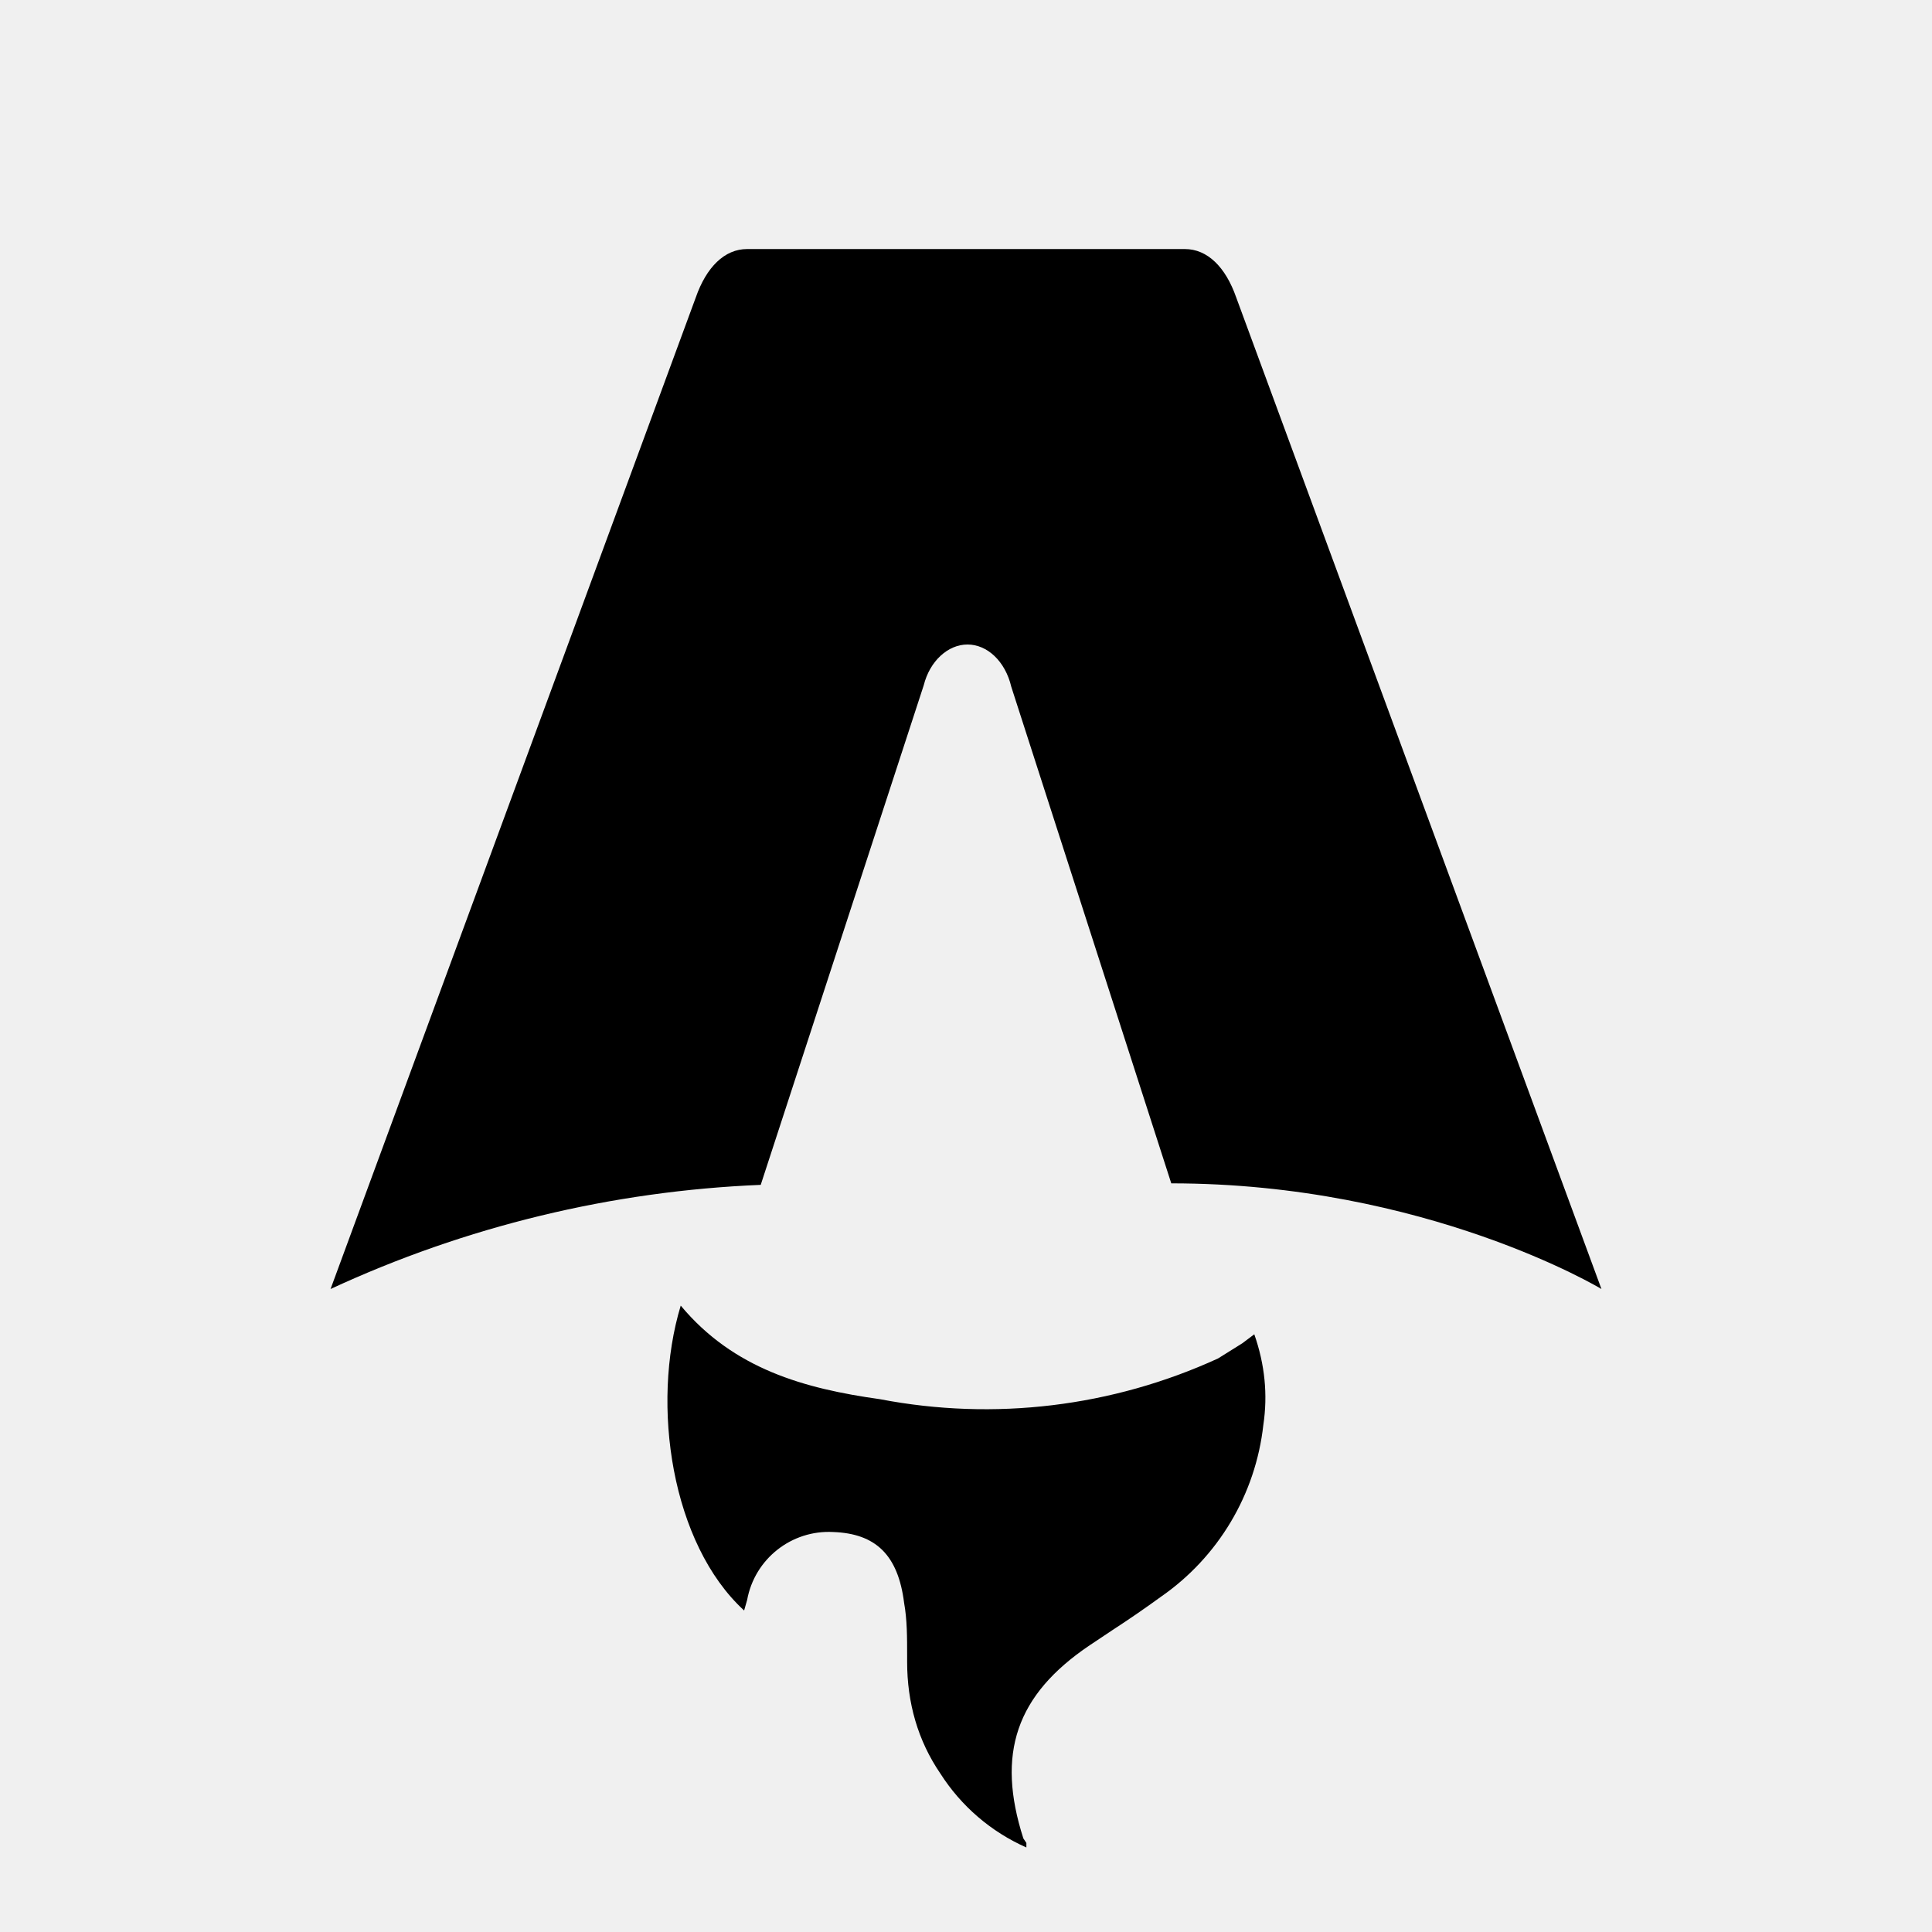
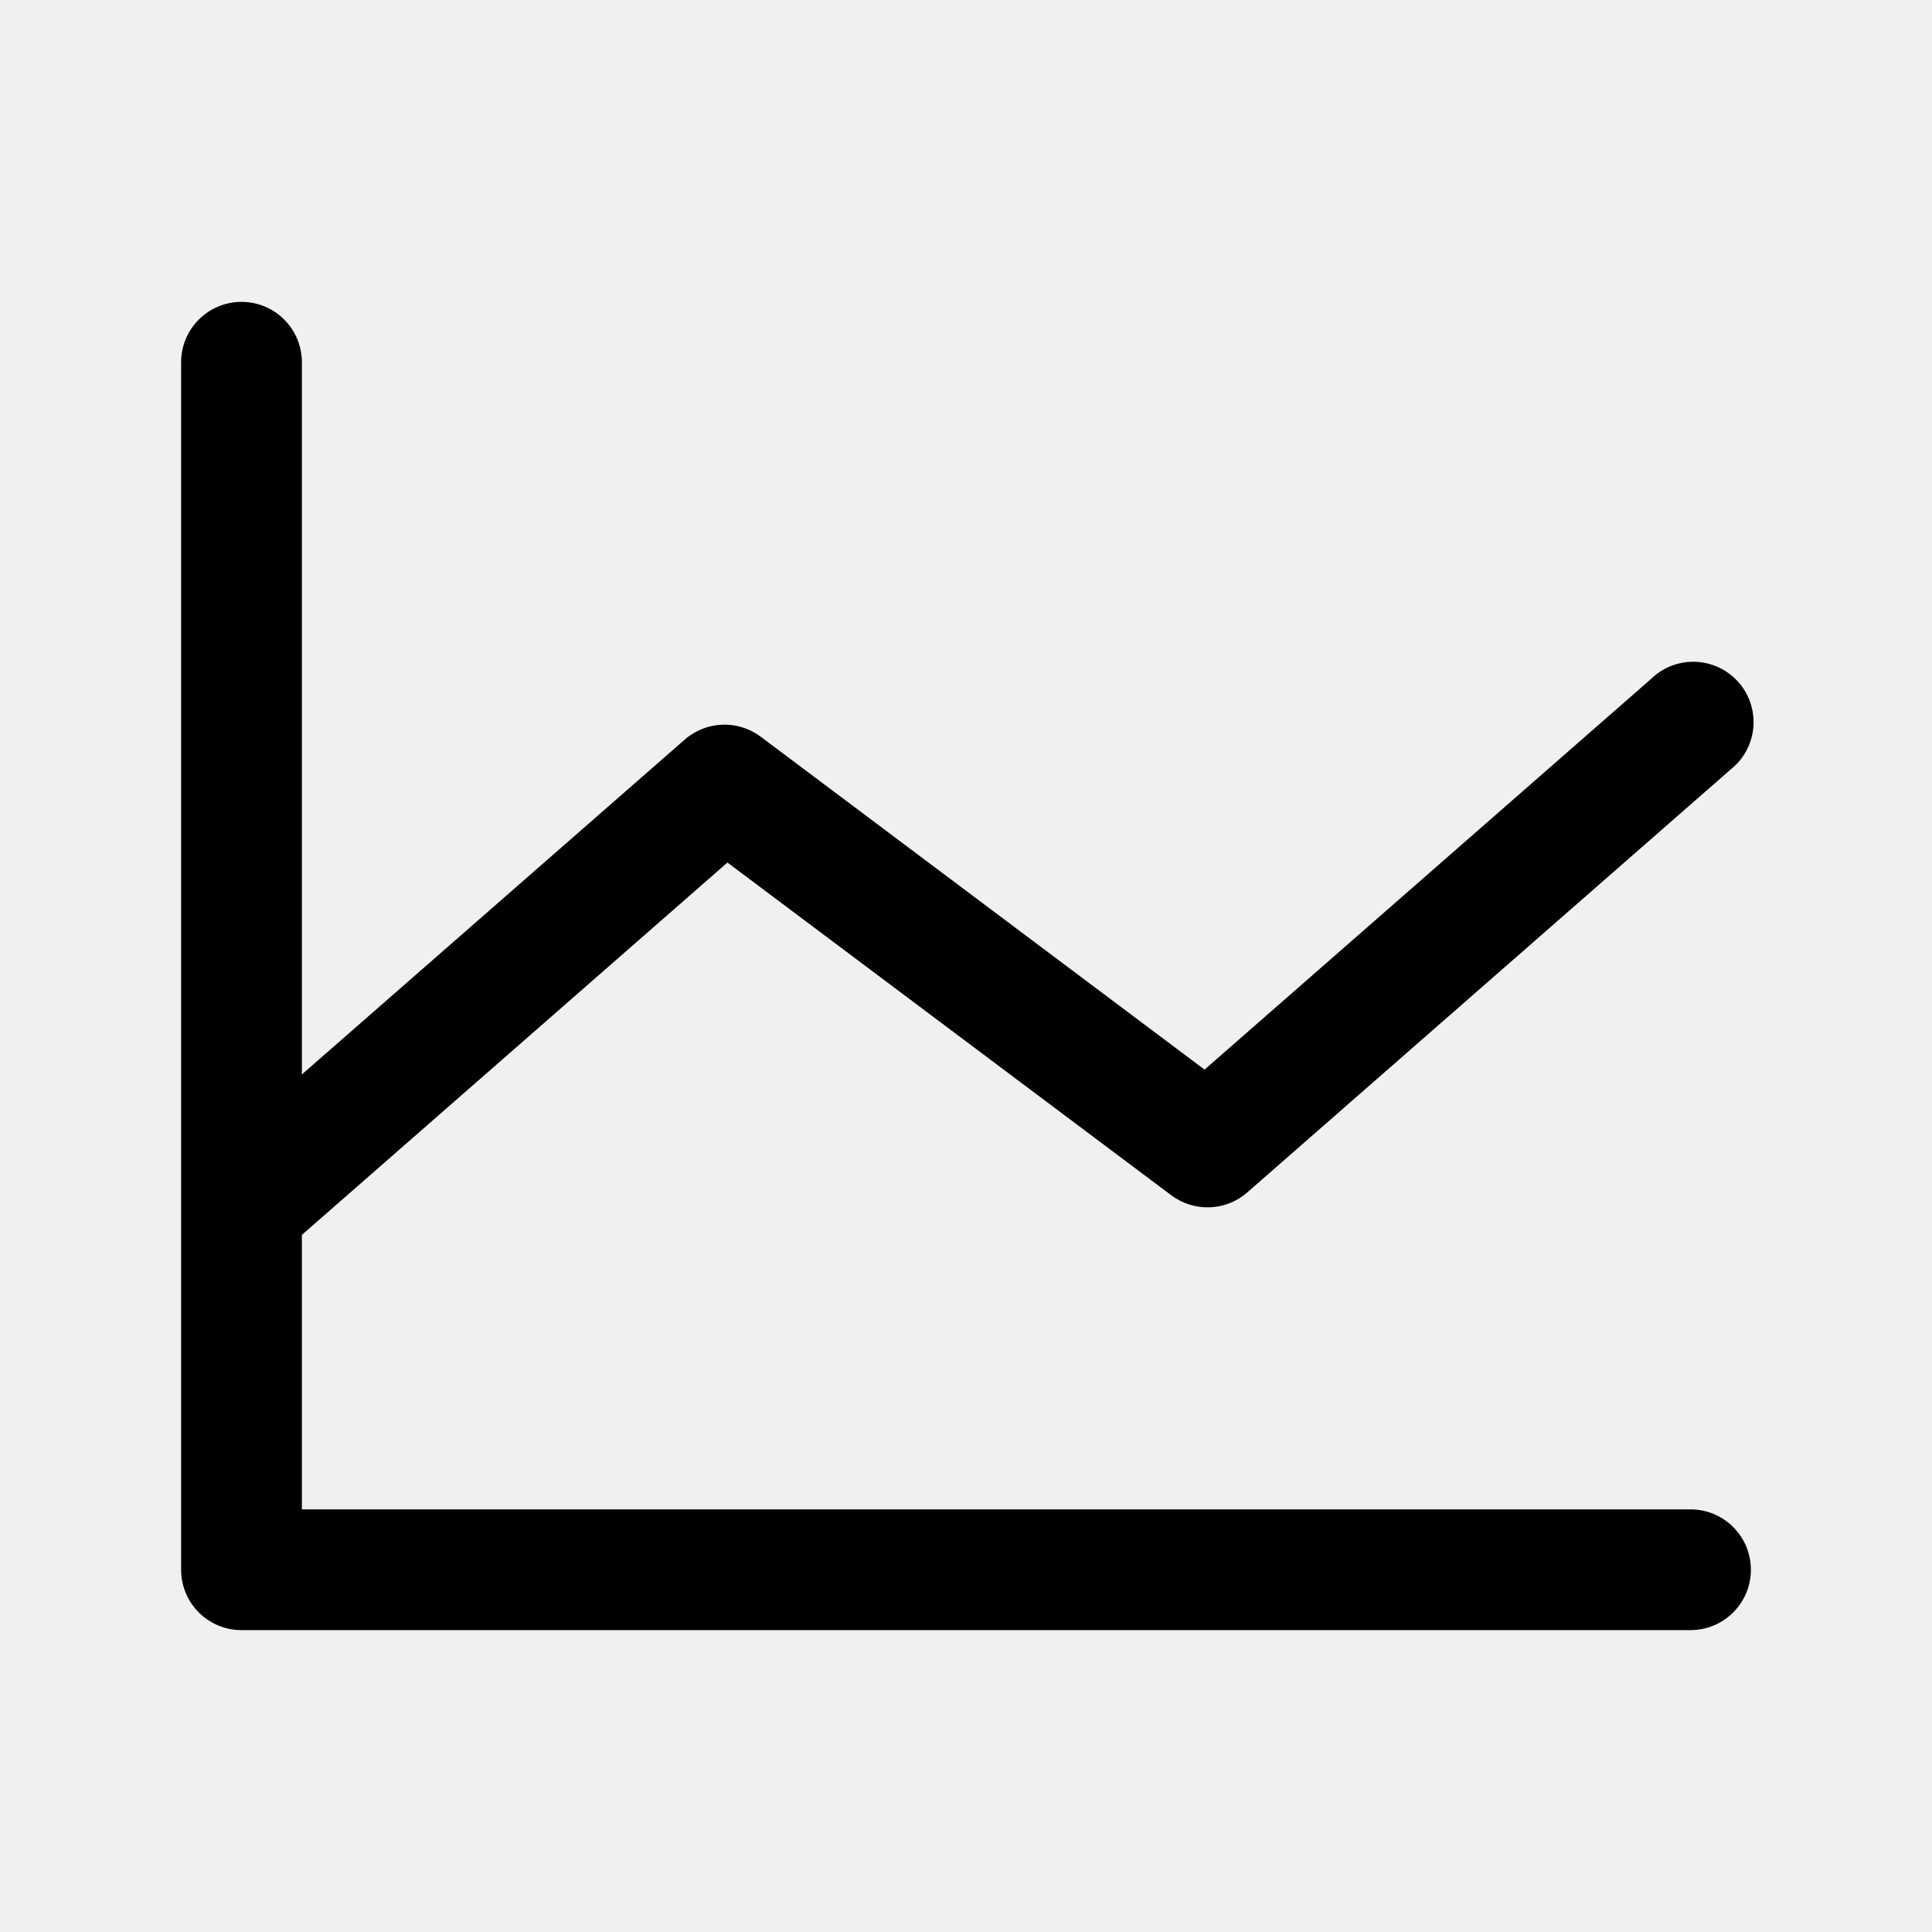
- <svg xmlns="http://www.w3.org/2000/svg" fill="none" viewBox="0 0 128 128">
-   <path d="M50.4 78.5a75.1 75.1 0 0 0-28.5 6.9l24.2-65.7c.7-2 1.9-3.2 3.4-3.2h29c1.5 0 2.7 1.2 3.4 3.2l24.2 65.7s-11.6-7-28.5-7L67 45.5c-.4-1.7-1.6-2.8-2.9-2.8-1.3 0-2.5 1.1-2.9 2.7L50.4 78.5Zm-1.1 28.2Zm-4.2-20.2c-2 6.6-.6 15.8 4.2 20.2a17.5 17.5 0 0 1 .2-.7 5.5 5.5 0 0 1 5.7-4.5c2.8.1 4.3 1.5 4.7 4.7.2 1.1.2 2.3.2 3.5v.4c0 2.7.7 5.2 2.2 7.4a13 13 0 0 0 5.7 4.9v-.3l-.2-.3c-1.8-5.6-.5-9.5 4.4-12.8l1.5-1a73 73 0 0 0 3.2-2.2 16 16 0 0 0 6.8-11.4c.3-2 .1-4-.6-6l-.8.6-1.6 1a37 37 0 0 1-22.4 2.7c-5-.7-9.7-2-13.2-6.2Z" />
+ <svg xmlns="http://www.w3.org/2000/svg" viewBox="0 0 256 256">
+   <path d="M232,208a8,8,0,0,1-8,8H32a8,8,0,0,1-8-8V48a8,8,0,0,1,16,0v94.37L90.73,98a8,8,0,0,1,10.07-.38l58.81,44.11L218.73,90a8,8,0,1,1,10.54,12l-64,56a8,8,0,0,1-10.07.38L96.39,114.29,40,163.63V200H224A8,8,0,0,1,232,208Z" />
  <style>
        path { fill: #000; }
        @media (prefers-color-scheme: dark) {
            path { fill: #FFF; }
        }
    </style>
</svg>
